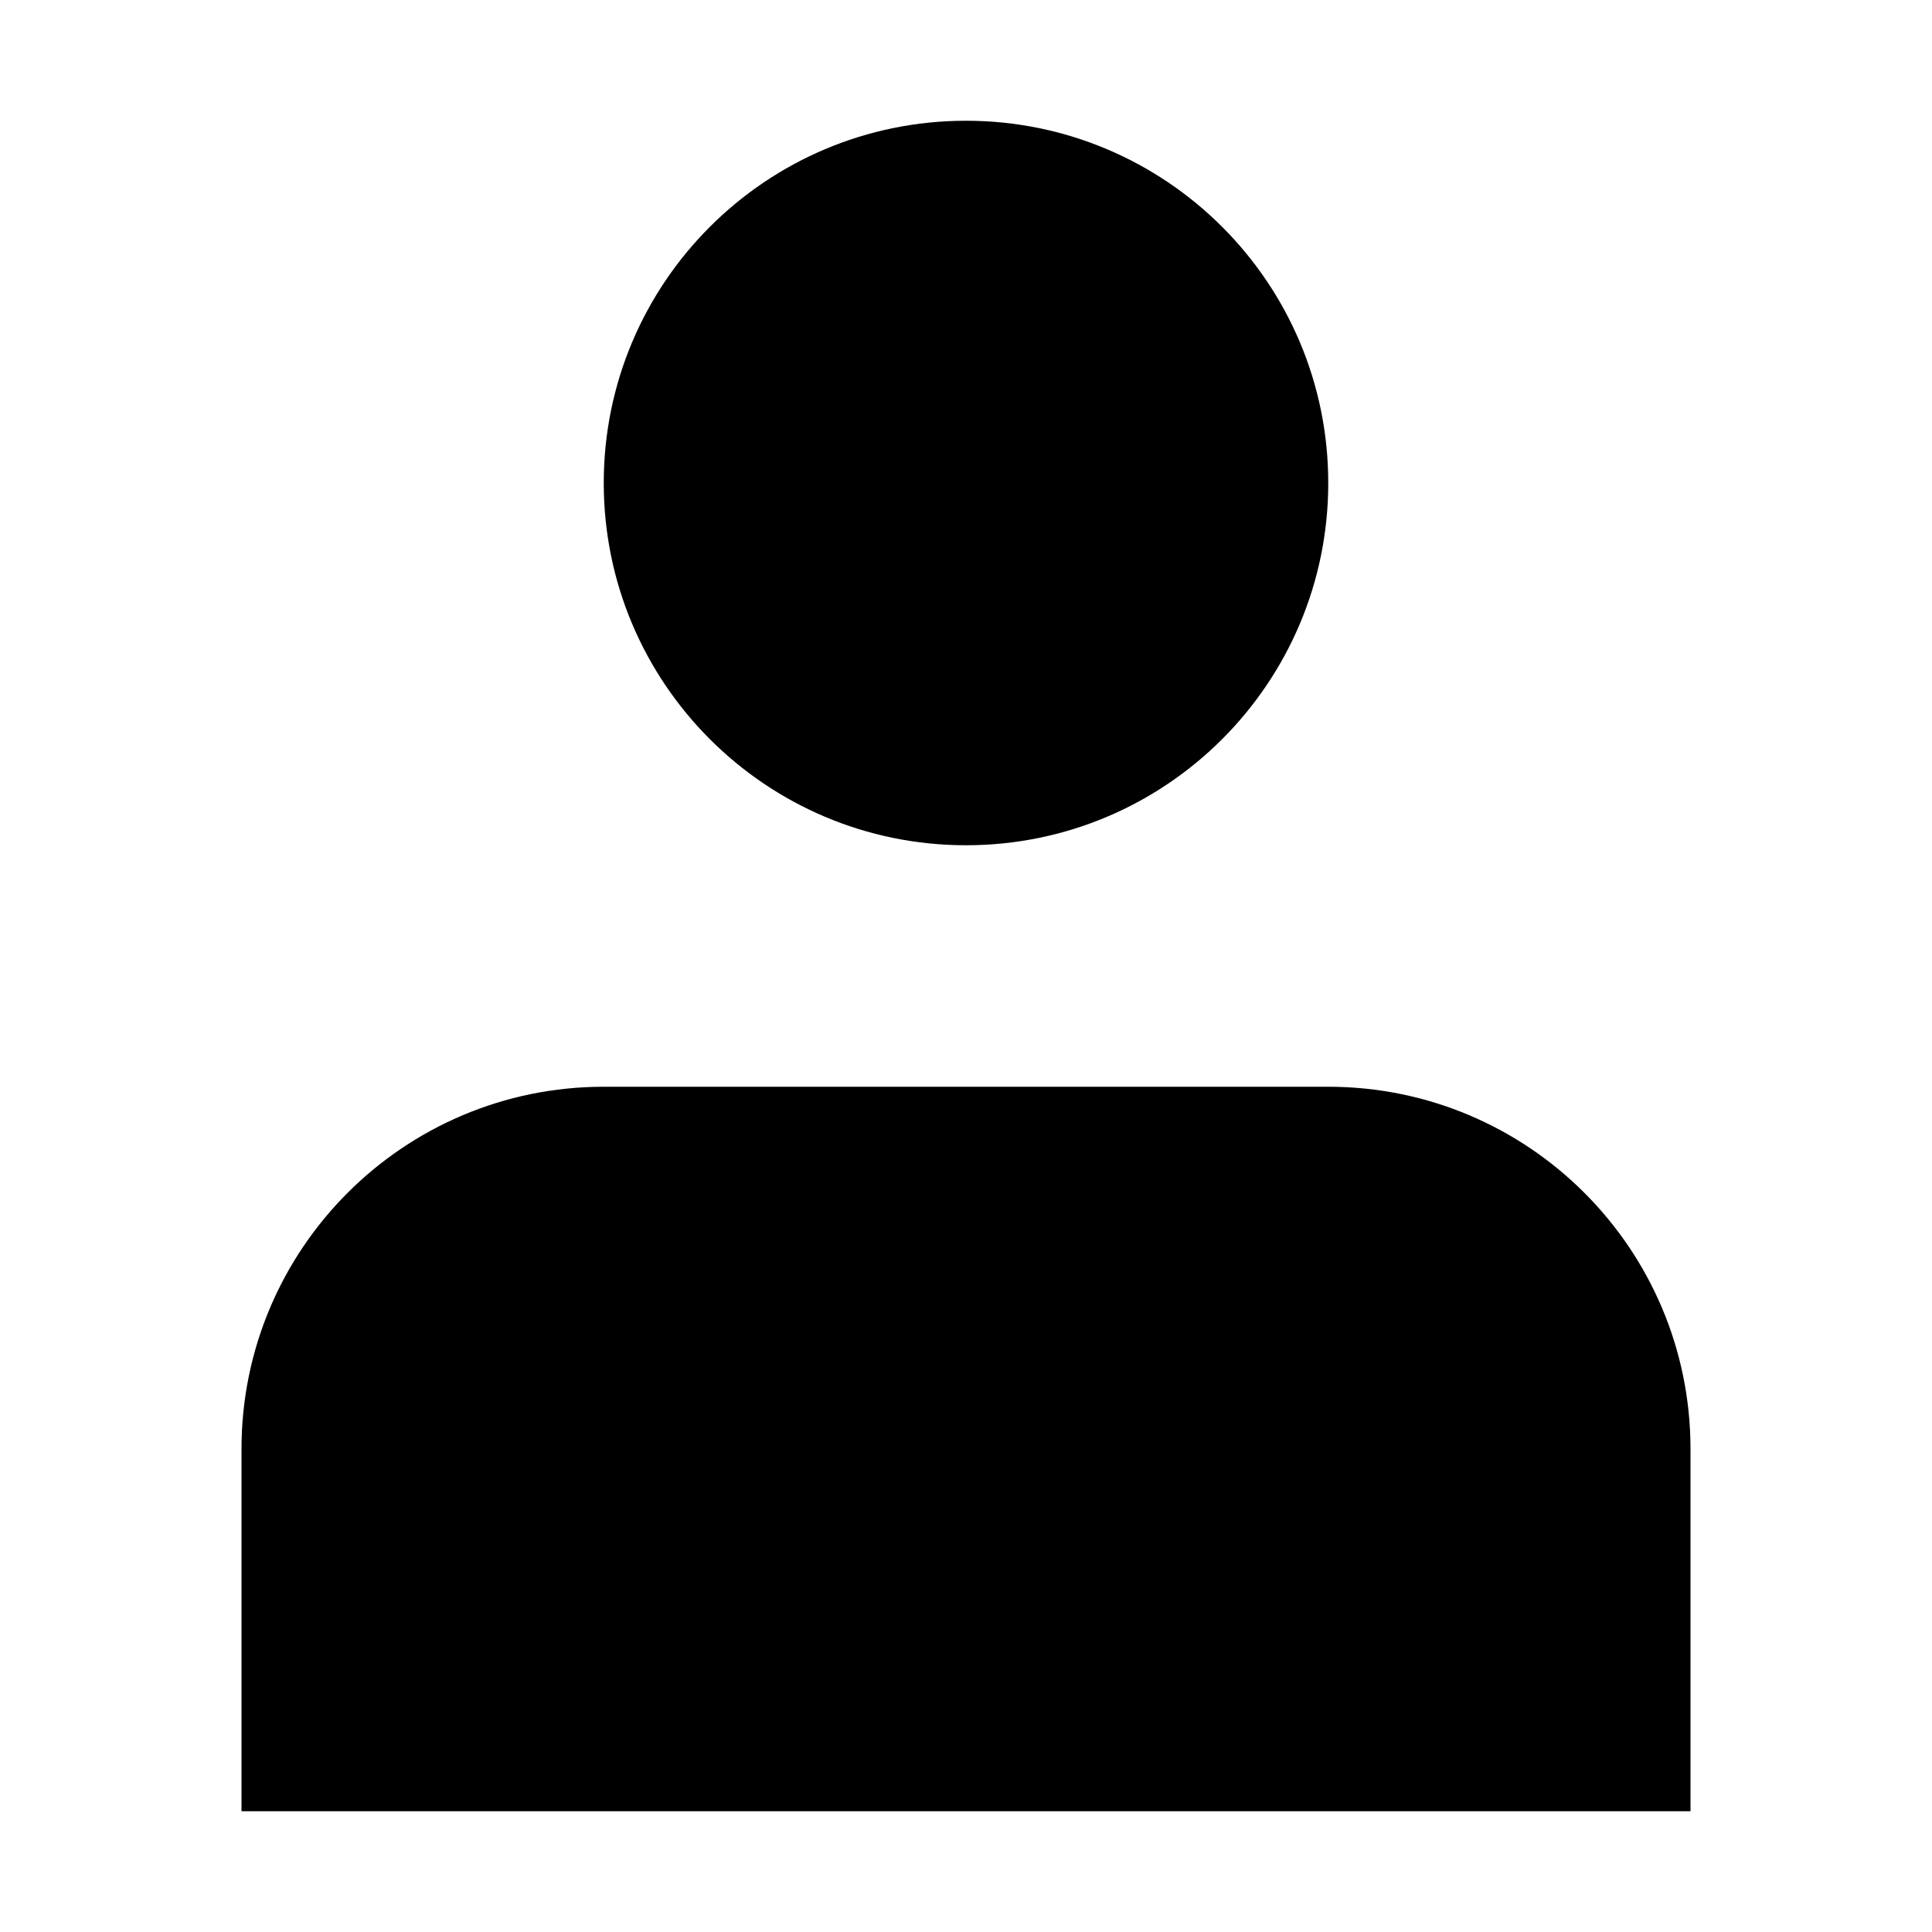
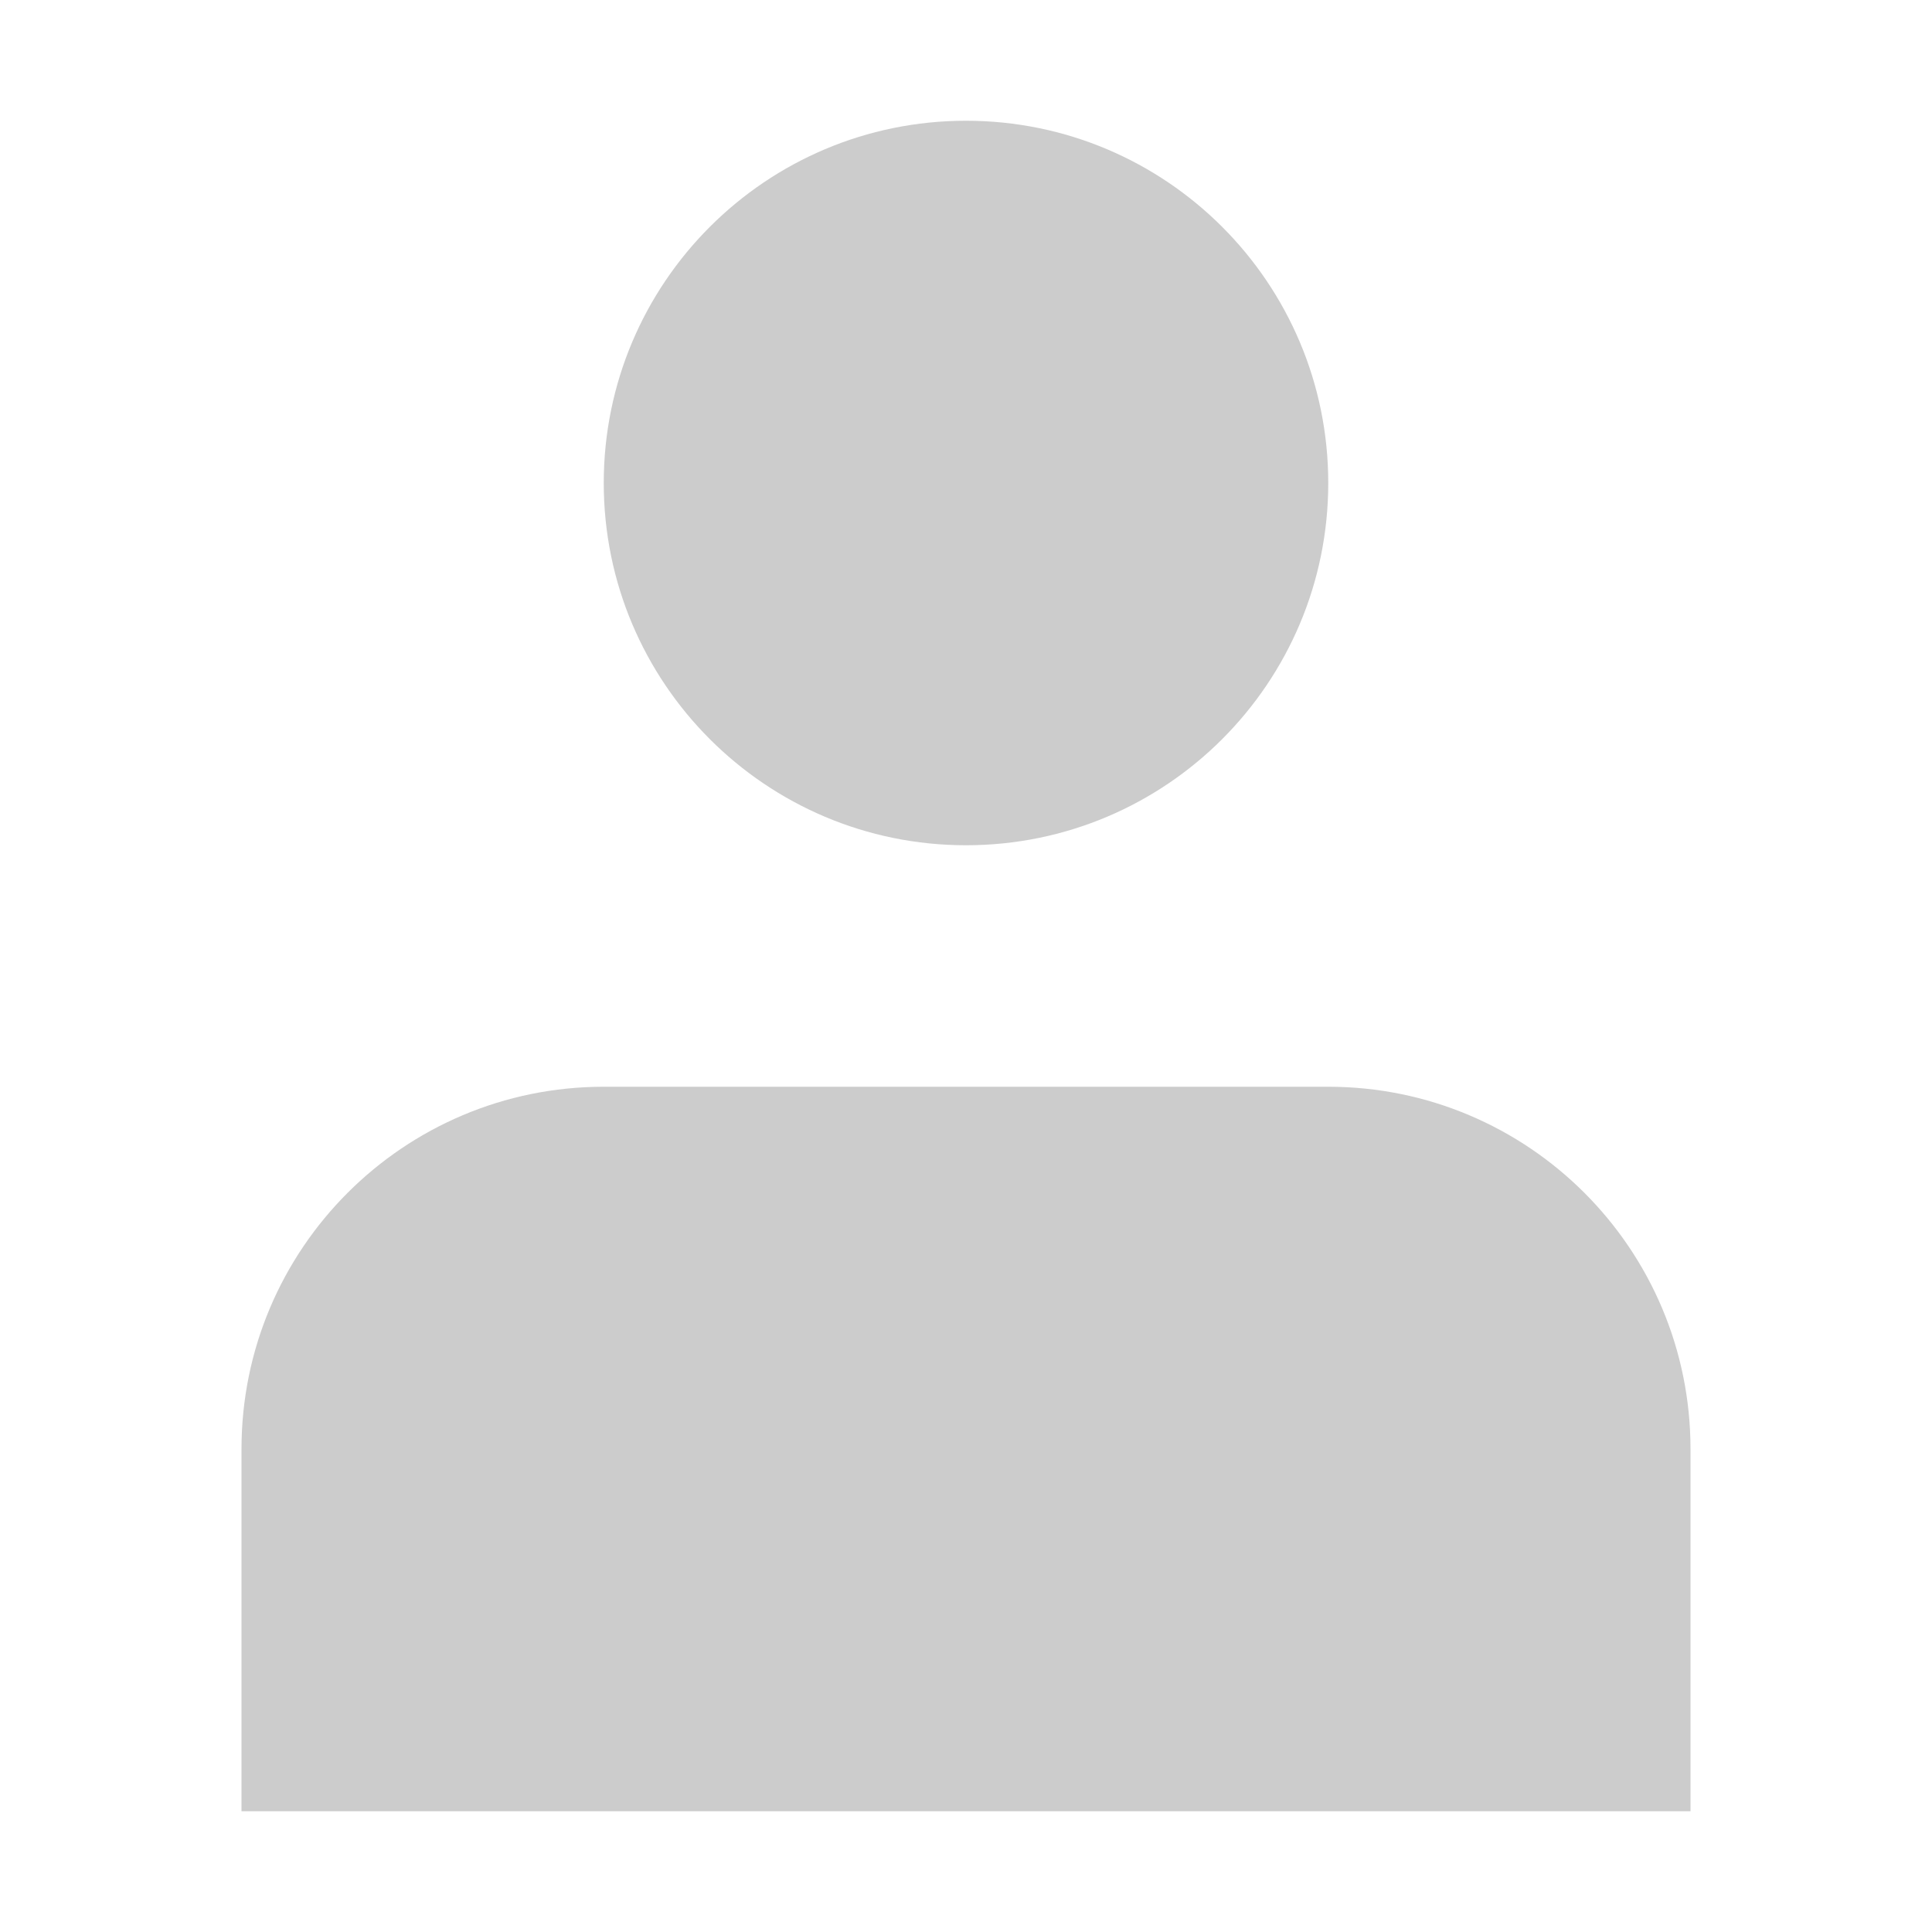
<svg xmlns="http://www.w3.org/2000/svg" width="20px" height="20px" viewBox="0 0 16 16" fill="none">
-   <path d="M8 7C9.657 7 11 5.657 11 4C11 2.343 9.657 1 8 1C6.343 1 5 2.343 5 4C5 5.657 6.343 7 8 7Z" fill="#000000" />
-   <path d="M14 12C14 10.343 12.657 9 11 9H5C3.343 9 2 10.343 2 12V15H14V12Z" fill="#000000" />
+   <path d="M8 7C9.657 7 11 5.657 11 4C11 2.343 9.657 1 8 1C6.343 1 5 2.343 5 4C5 5.657 6.343 7 8 7Z" fill="#ccc" />
+   <path d="M14 12C14 10.343 12.657 9 11 9H5C3.343 9 2 10.343 2 12V15H14V12Z" fill="#ccc" />
</svg>
